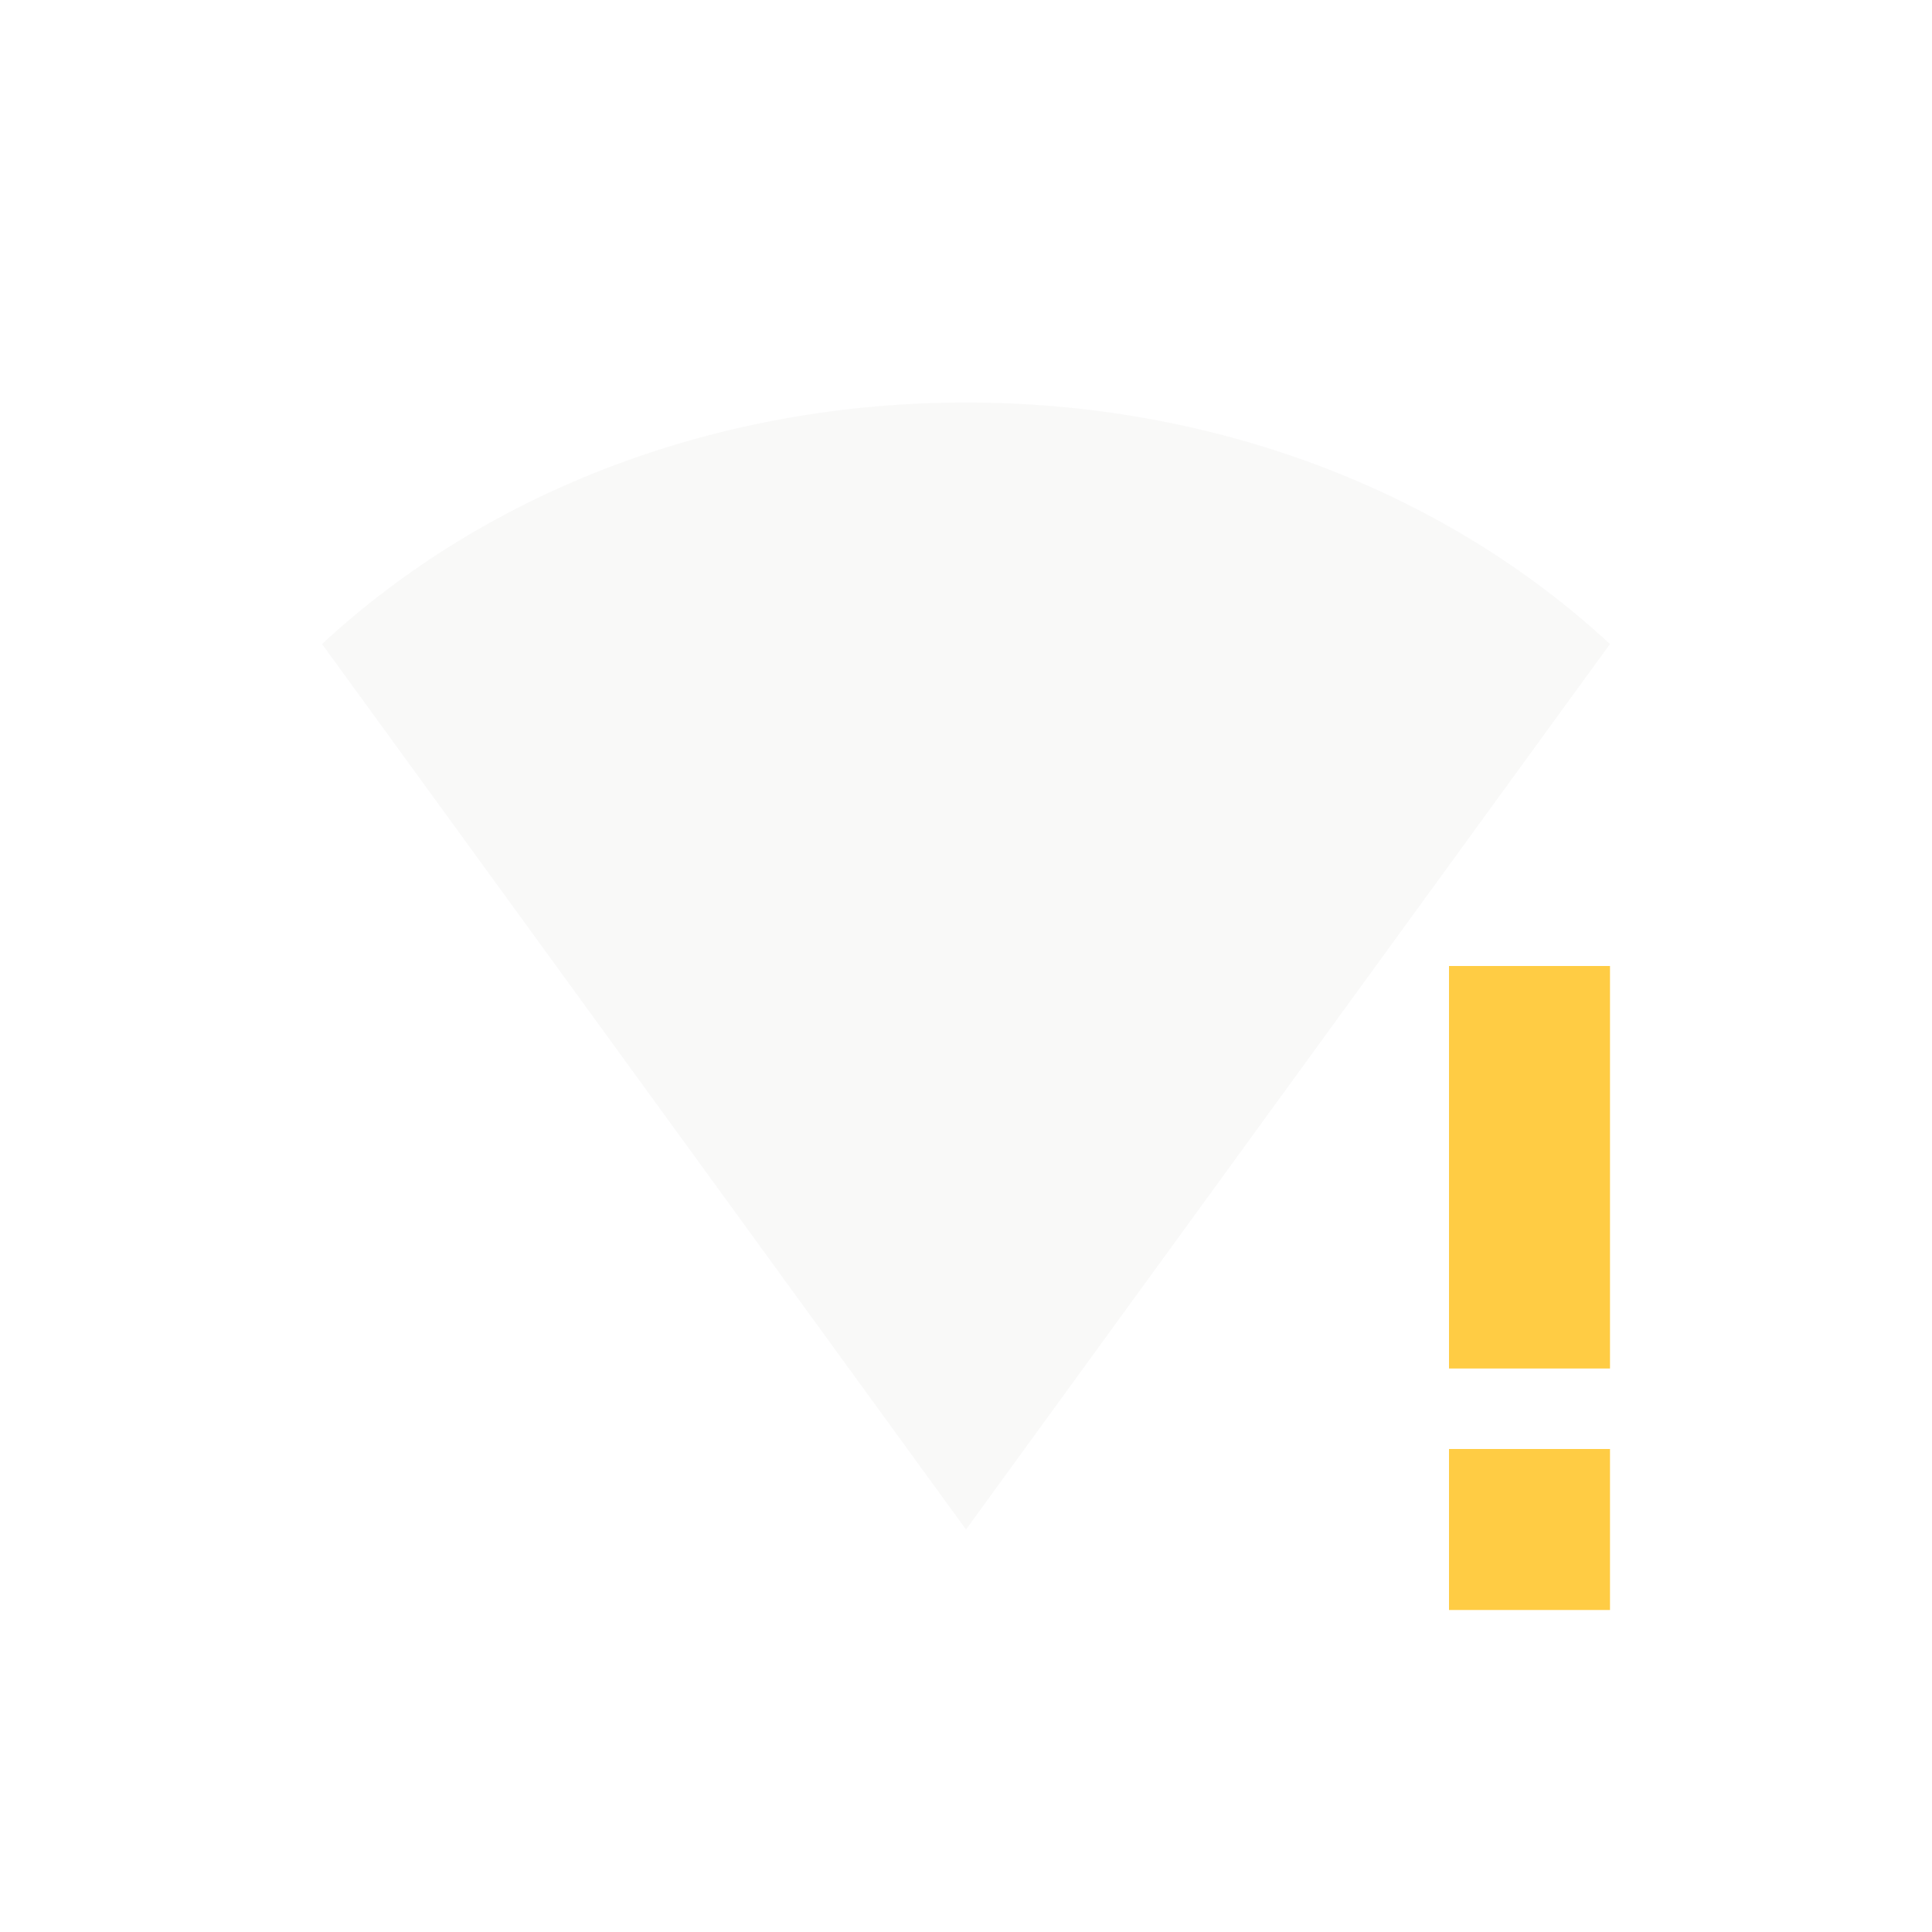
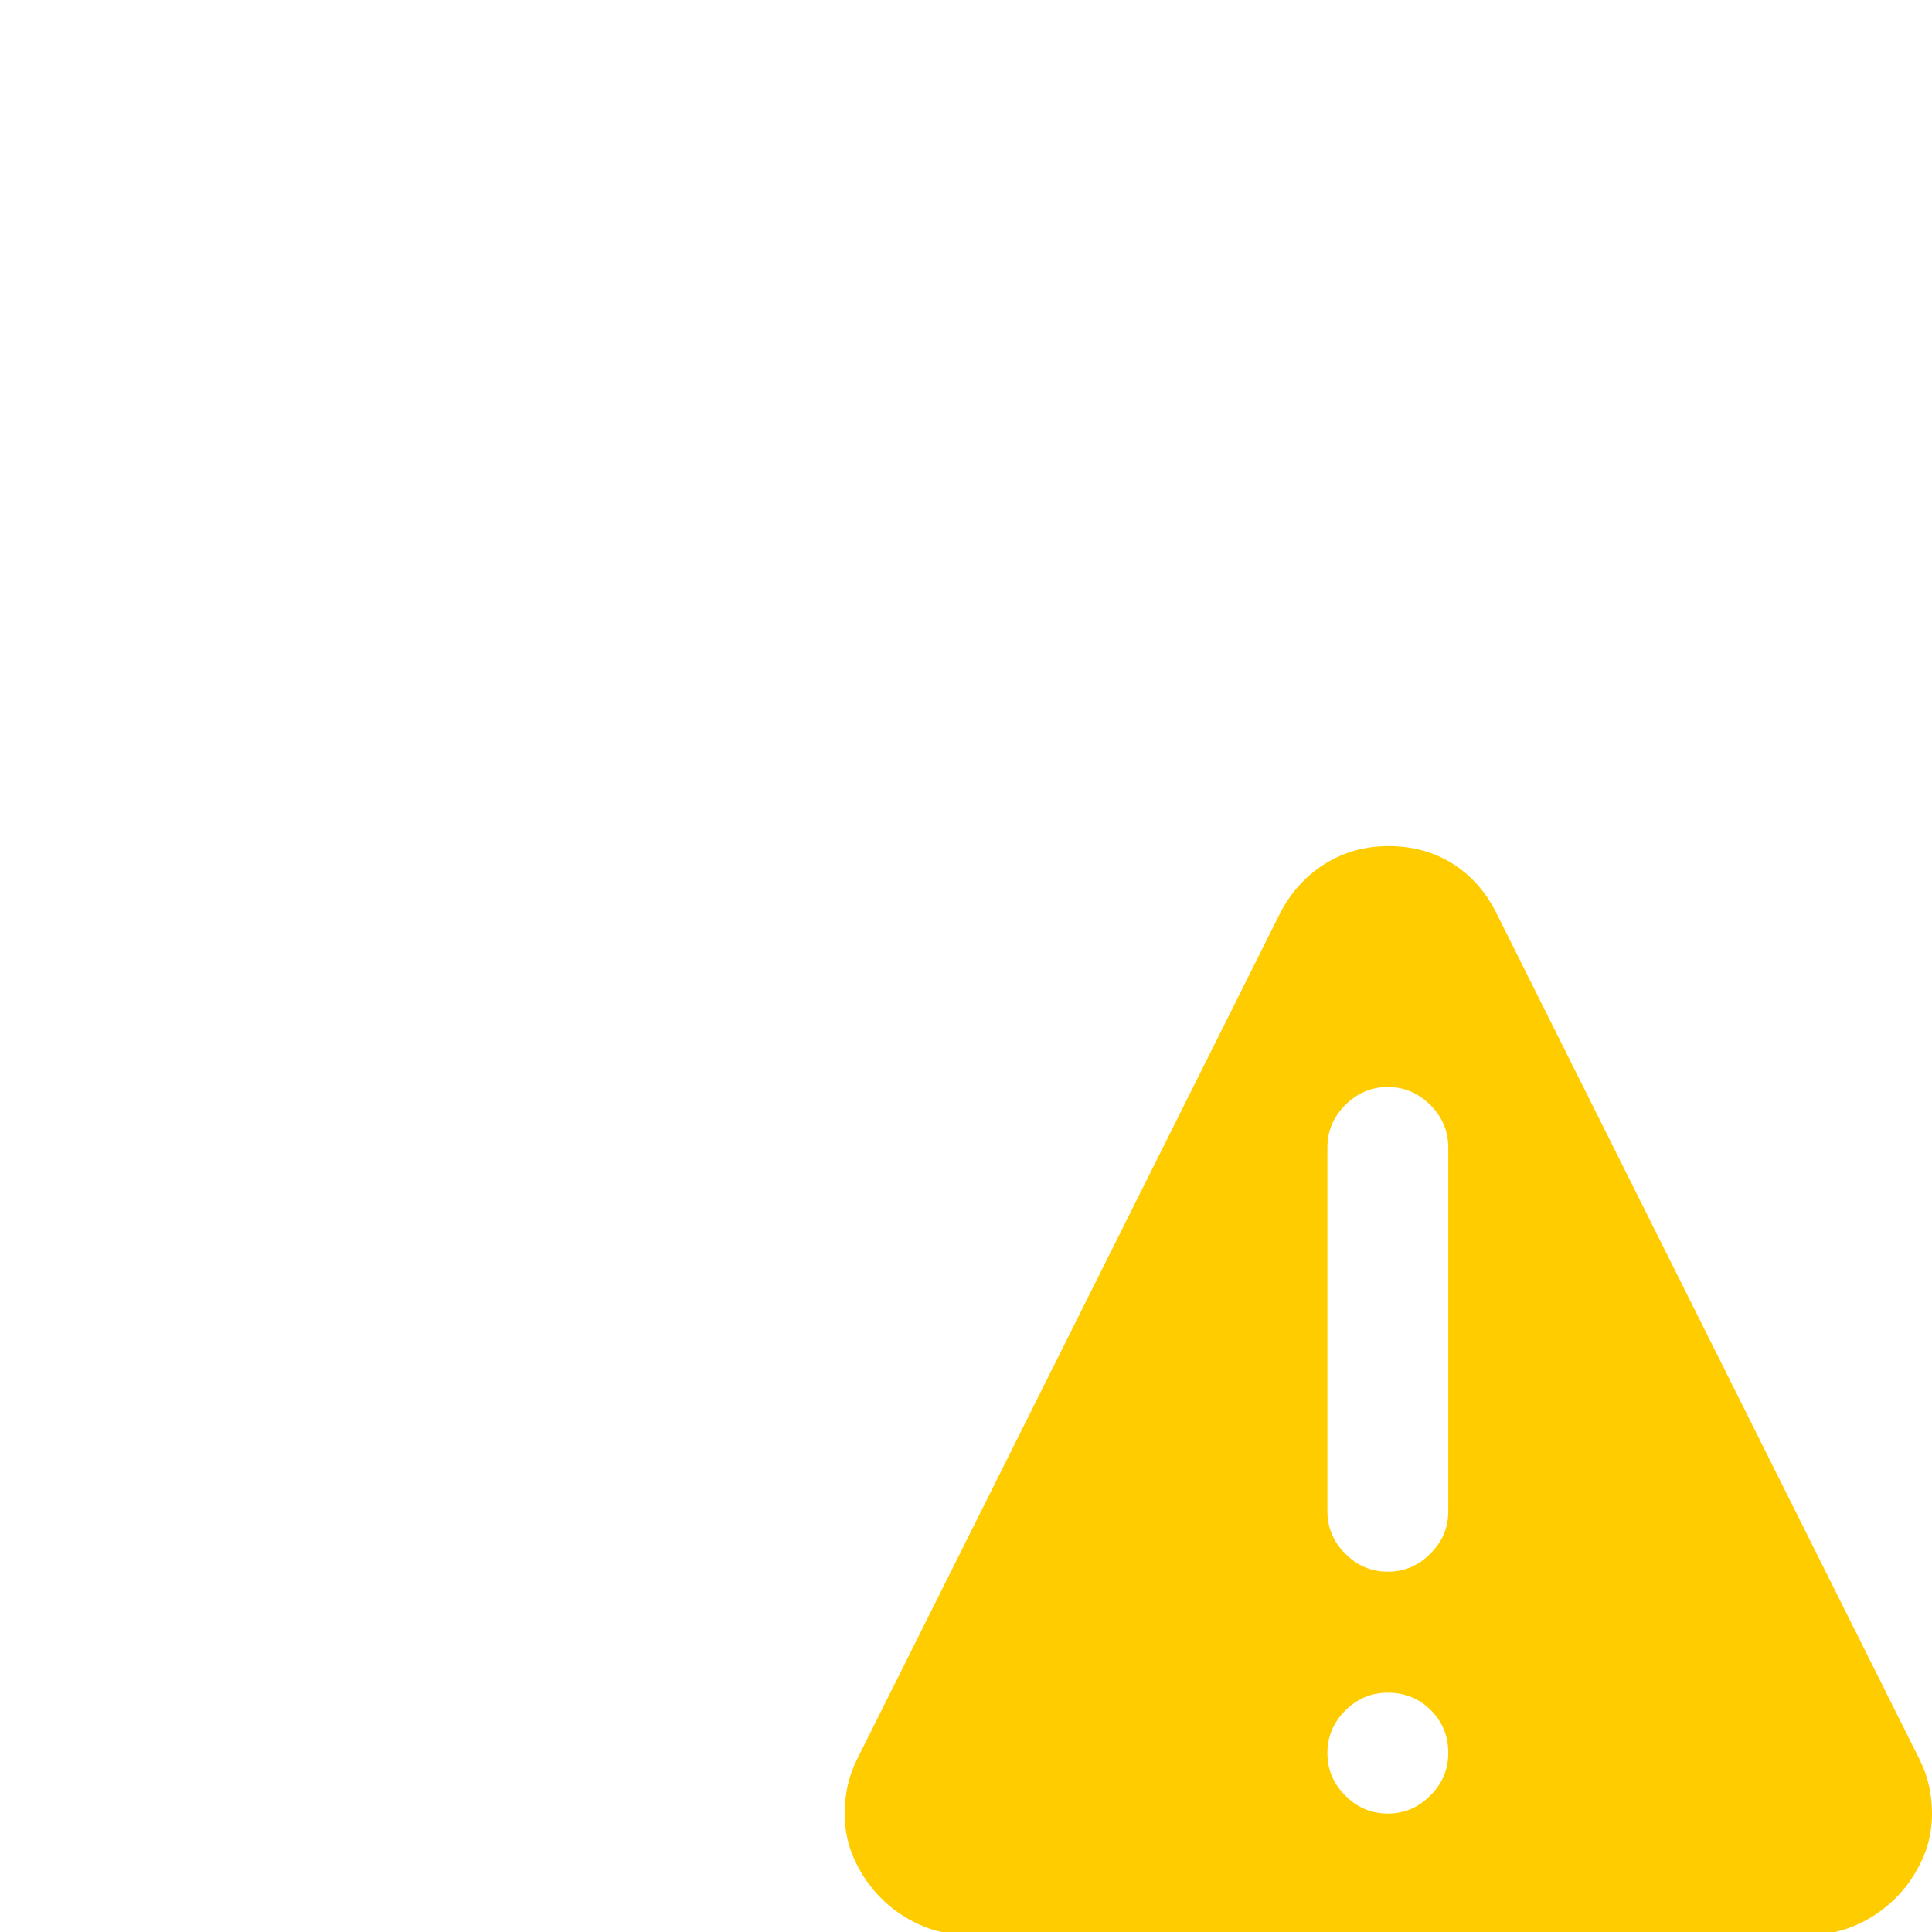
- <svg xmlns="http://www.w3.org/2000/svg" width="24" height="24" version="1.1">
-   <defs>
-     <style id="current-color-scheme" type="text/css">
-    .ColorScheme-Text { color:#eeeeec; } .ColorScheme-Highlight { color:#367bf0; } .ColorScheme-NeutralText { color:#ffcc44; } .ColorScheme-PositiveText { color:#3db47e; } .ColorScheme-NegativeText { color:#dd4747; }
-   </style>
-   </defs>
-   <path style="opacity:0.35;fill:currentColor" class="ColorScheme-Text" d="m 4,8 c 2.081,-1.927 4.949,-3 8,-3 3.051,0 5.919,1.073 8,3 l -8,11 z" />
-   <path style="fill:currentColor" class="ColorScheme-NeutralText warning" d="m 18,12 v 5 h 2 v -5 z m 0,6 v 2 h 2 v -2 z" />
+ <svg xmlns="http://www.w3.org/2000/svg" viewBox="0 0 16 16">
+   <path d="M 7.996 16.021 C 7.86 16.021 7.733 15.993 7.613 15.938 C 7.493 15.884 7.387 15.811 7.296 15.719 C 7.205 15.628 7.132 15.522 7.077 15.402 C 7.022 15.283 6.995 15.155 6.995 15.019 C 6.995 14.857 7.029 14.709 7.096 14.573 L 10.601 7.563 C 10.69 7.391 10.813 7.255 10.969 7.156 C 11.126 7.057 11.303 7.007 11.501 7.007 C 11.699 7.007 11.875 7.056 12.029 7.152 C 12.183 7.249 12.305 7.385 12.393 7.563 L 15.898 14.573 C 15.966 14.709 16 14.857 16 15.019 C 16 15.155 15.973 15.283 15.918 15.402 C 15.863 15.522 15.79 15.628 15.699 15.719 C 15.607 15.811 15.502 15.884 15.382 15.938 C 15.262 15.993 15.134 16.021 14.999 16.021 L 7.996 16.021 Z M 11.994 12.515 L 11.994 9.503 C 11.994 9.368 11.945 9.25 11.845 9.151 C 11.746 9.052 11.629 9.002 11.493 9.002 C 11.358 9.002 11.24 9.052 11.141 9.151 C 11.042 9.25 10.993 9.368 10.993 9.503 L 10.993 12.515 C 10.993 12.651 11.042 12.768 11.141 12.867 C 11.24 12.967 11.358 13.016 11.493 13.016 C 11.629 13.016 11.746 12.967 11.845 12.867 C 11.945 12.768 11.994 12.651 11.994 12.515 Z M 11.994 14.518 C 11.994 14.378 11.946 14.259 11.849 14.162 C 11.753 14.066 11.634 14.018 11.493 14.018 C 11.358 14.018 11.24 14.067 11.141 14.166 C 11.042 14.265 10.993 14.383 10.993 14.518 C 10.993 14.654 11.042 14.771 11.141 14.87 C 11.24 14.97 11.358 15.019 11.493 15.019 C 11.629 15.019 11.746 14.97 11.845 14.87 C 11.945 14.771 11.994 14.654 11.994 14.518 Z" style="fill: rgb(255, 204, 0);" />
</svg>
